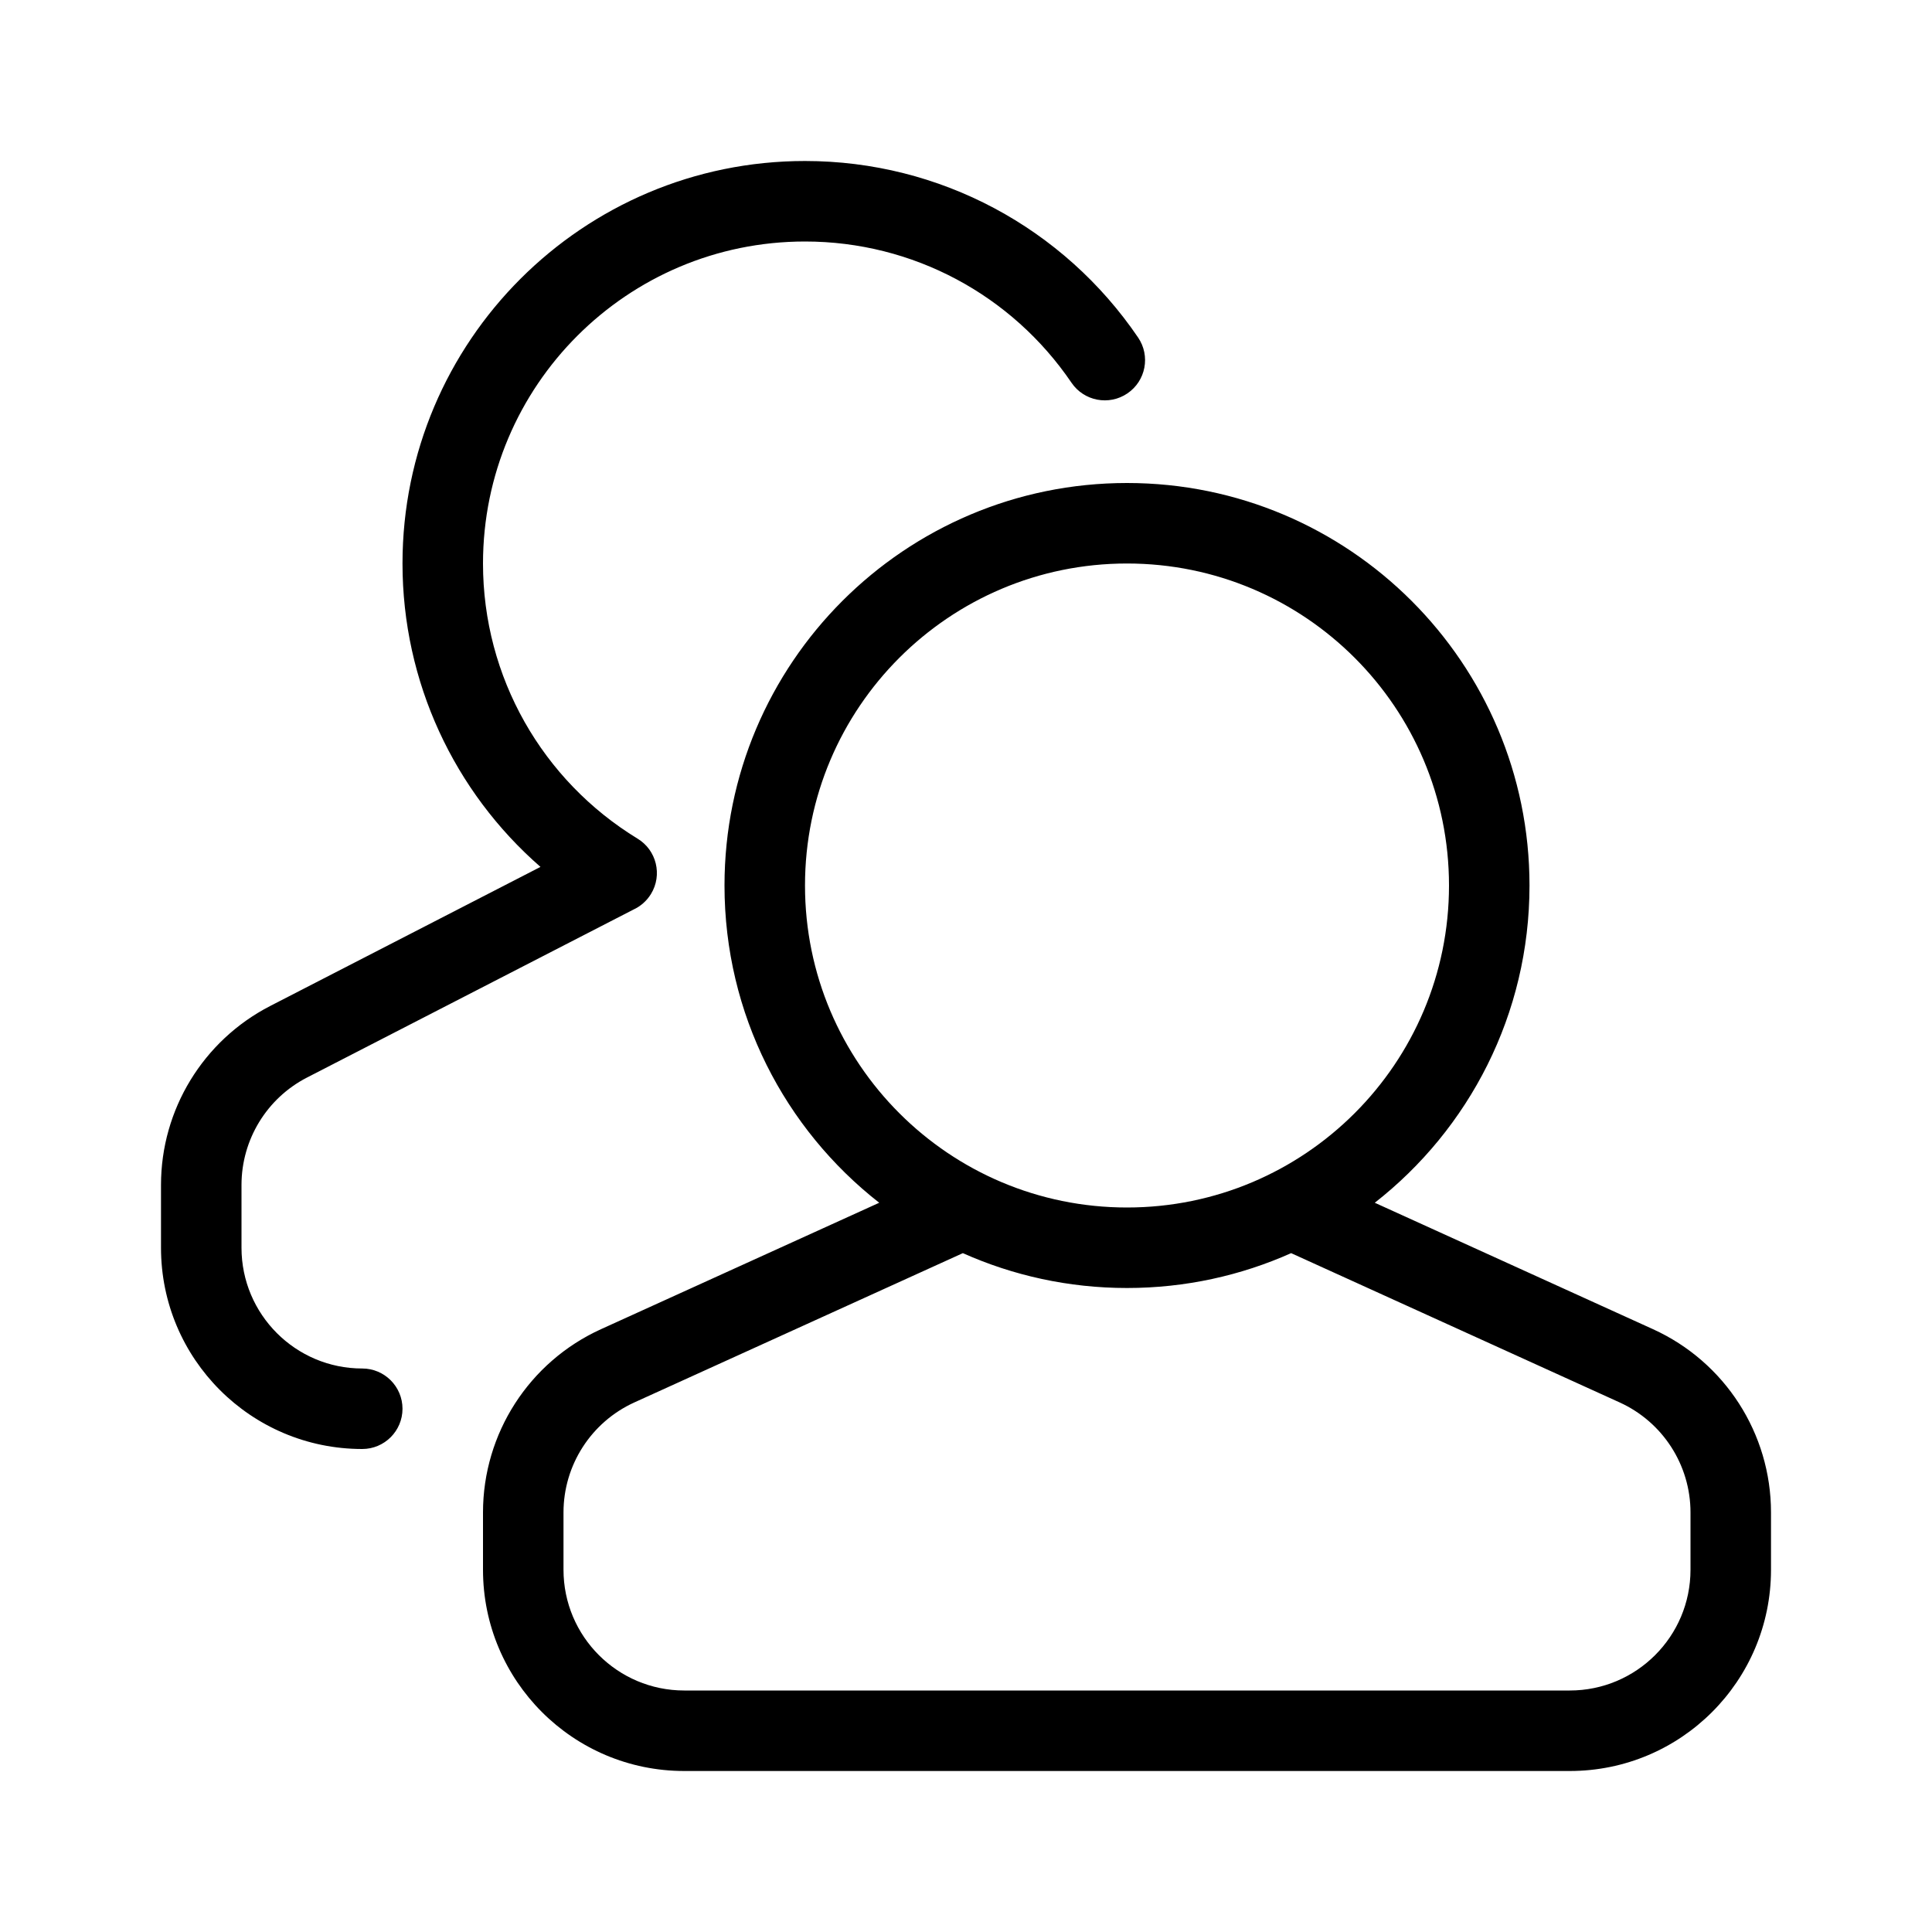
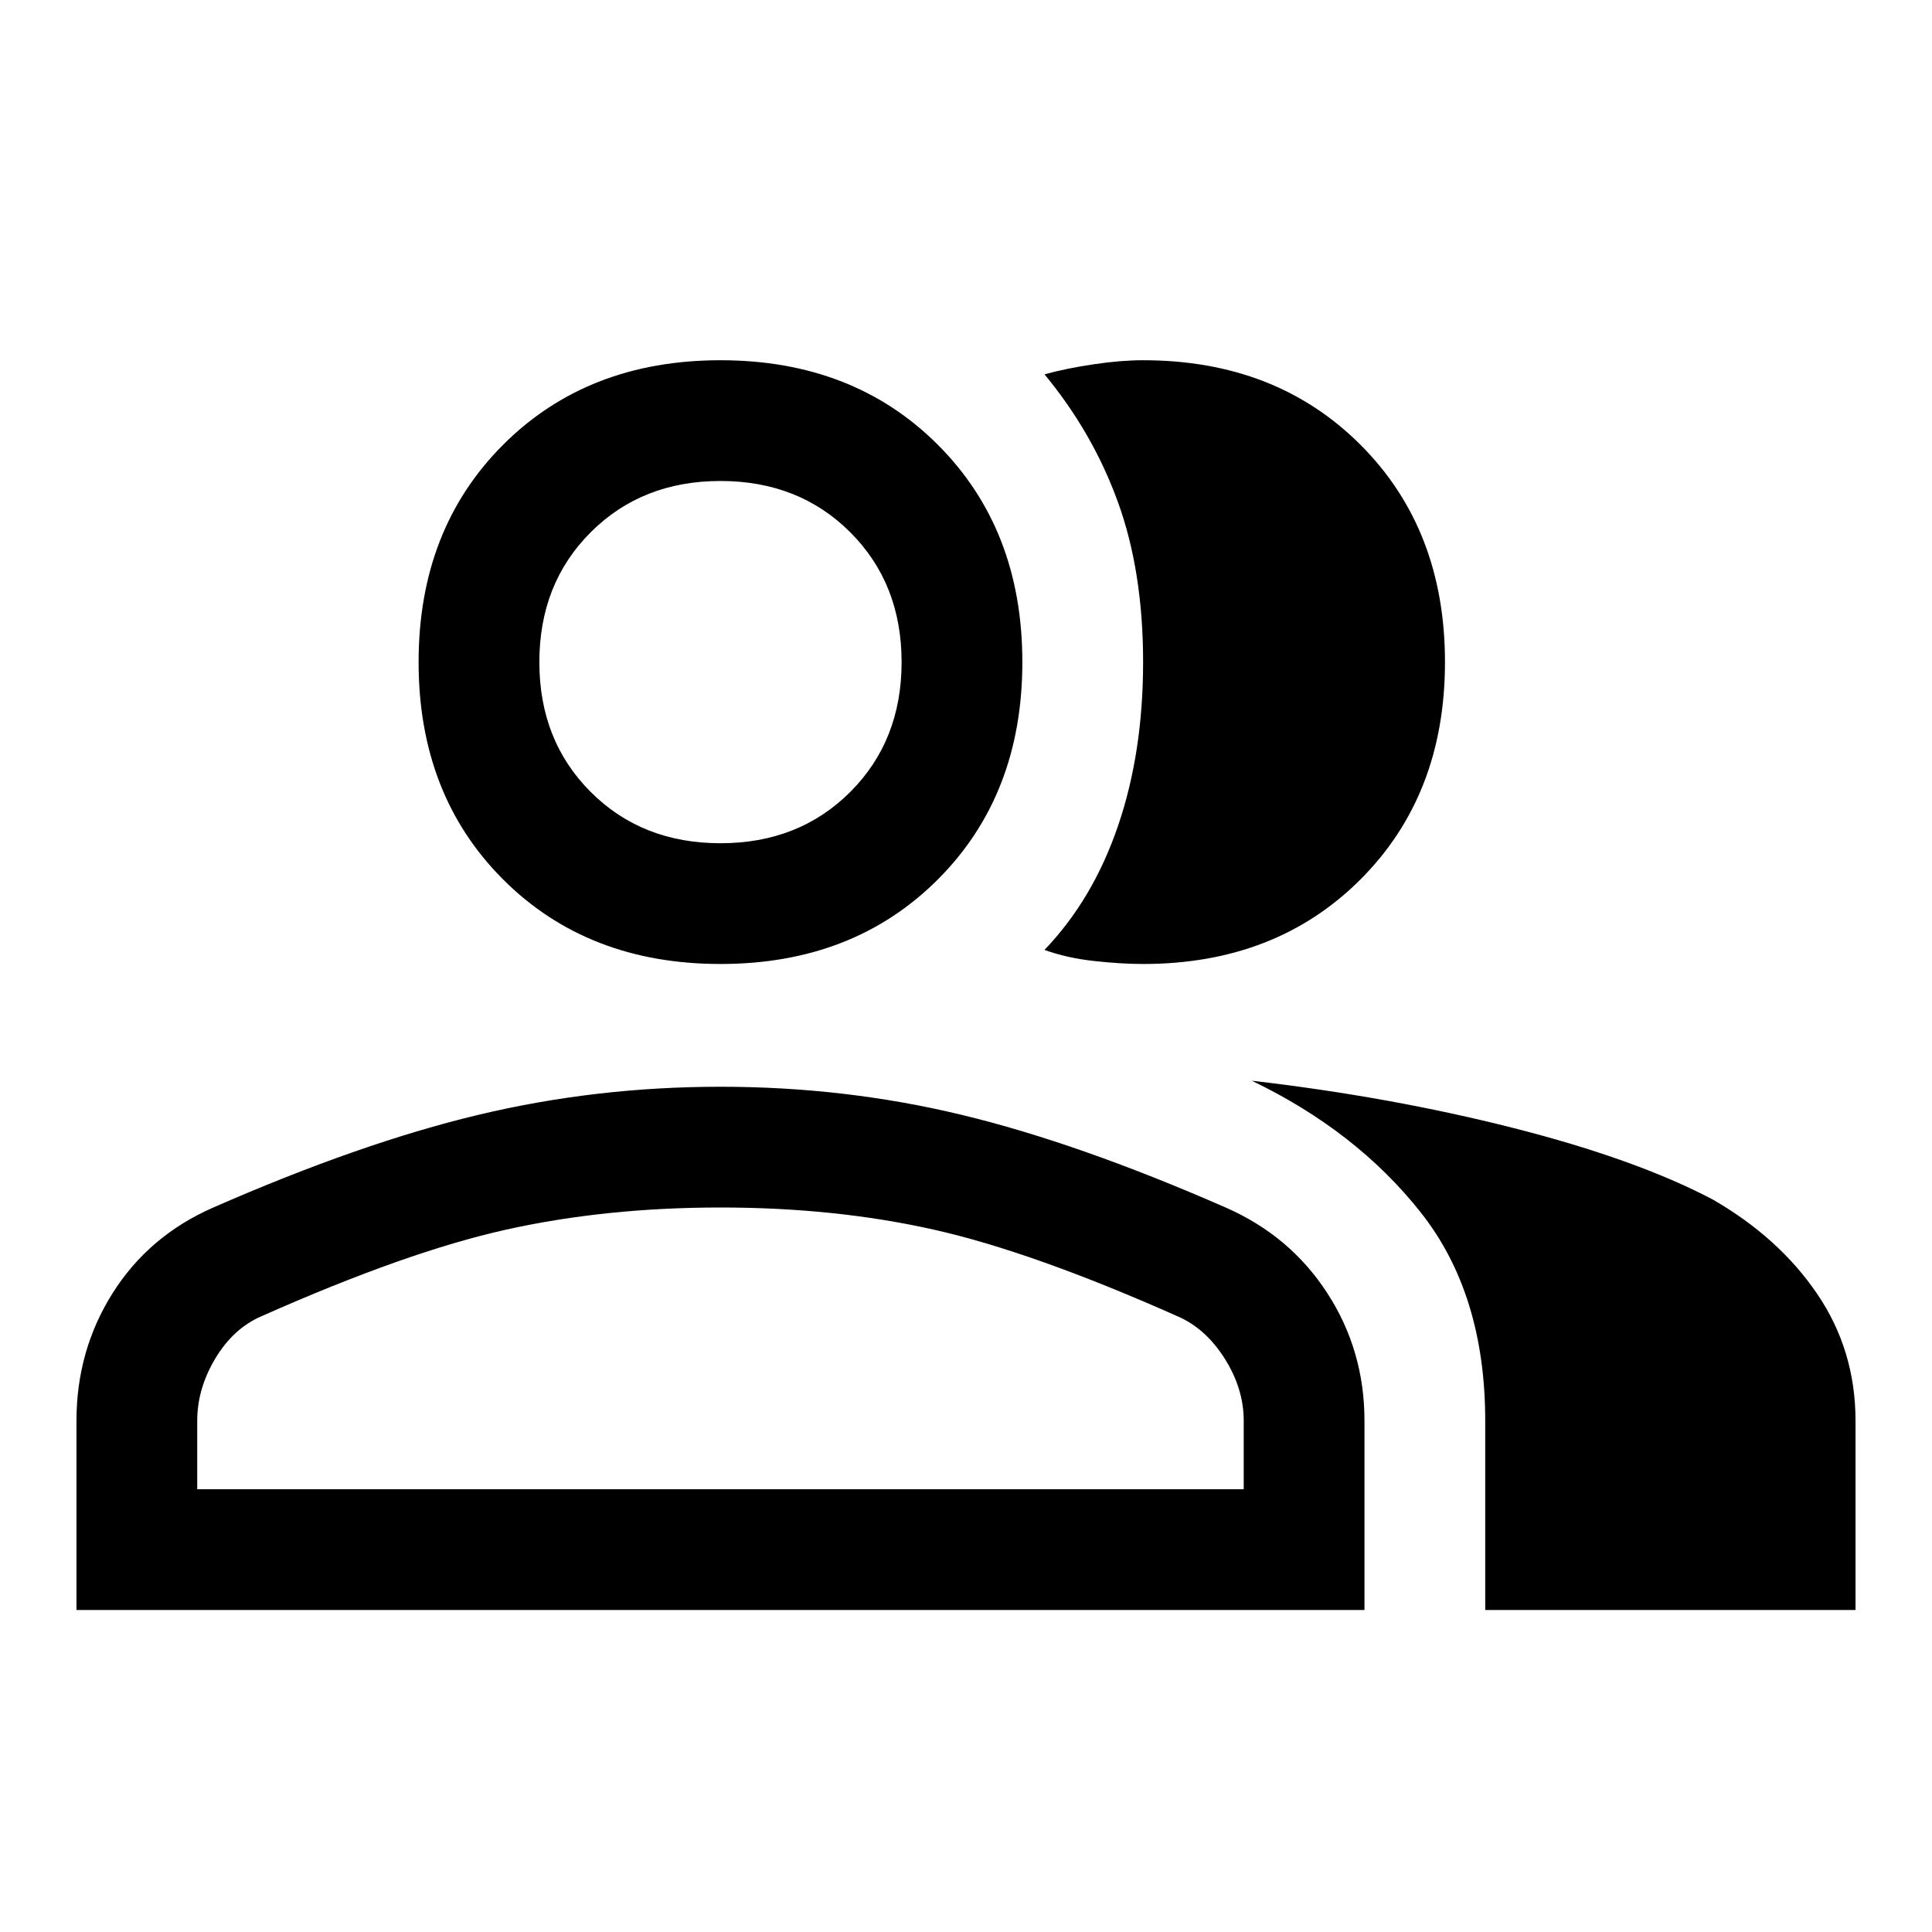
- <svg xmlns="http://www.w3.org/2000/svg" width="24" height="24" viewBox="0 0 24 24">
-   <path d="M7.869,11.299 L3.813,13.386 C3.314,13.643 3,14.158 3,14.72 L3,15.5 C3,16.328 3.672,17 4.5,17 C4.776,17 5,17.224 5,17.5 C5,17.776 4.776,18 4.5,18 C3.119,18 2,16.881 2,15.5 L2,14.72 C2,13.784 2.523,12.926 3.356,12.497 L6.714,10.769 C5.642,9.834 5,8.472 5,7 C5,4.239 7.239,2 10,2 C11.677,2 13.213,2.832 14.138,4.193 C14.293,4.421 14.234,4.732 14.005,4.887 C13.777,5.042 13.466,4.983 13.311,4.755 C12.57,3.665 11.342,3 10,3 C7.791,3 6,4.791 6,7 C6,8.412 6.737,9.696 7.92,10.418 C8.156,10.561 8.231,10.869 8.087,11.105 C8.033,11.193 7.956,11.259 7.869,11.299 L7.869,11.299 Z M11.961,15.567 L7.879,17.422 C7.344,17.666 7,18.2 7,18.788 L7,19.5 C7,20.328 7.672,21 8.5,21 L19.5,21 C20.328,21 21,20.328 21,19.5 L21,18.788 C21,18.2 20.656,17.666 20.121,17.422 L16.039,15.567 C15.416,15.845 14.726,16 14,16 C13.274,16 12.584,15.845 11.961,15.567 L11.961,15.567 Z M10.922,14.941 C9.752,14.026 9,12.601 9,11 C9,8.239 11.239,6 14,6 C16.761,6 19,8.239 19,11 C19,12.601 18.248,14.026 17.078,14.941 L20.535,16.512 C21.427,16.918 22,17.807 22,18.788 L22,19.5 C22,20.881 20.881,22 19.5,22 L8.5,22 C7.119,22 6,20.881 6,19.5 L6,18.788 C6,17.807 6.573,16.918 7.465,16.512 L10.922,14.941 L10.922,14.941 Z M14,15 C16.209,15 18,13.209 18,11 C18,8.791 16.209,7 14,7 C11.791,7 10,8.791 10,11 C10,13.209 11.791,15 14,15 Z" />
+ <svg xmlns="http://www.w3.org/2000/svg" height="48" viewBox="0 -960 960 960" width="48">
+   <path d="M38-160v-94q0-35 18-63.5t50-42.5q73-32 131.5-46T358-420q62 0 120 14t131 46q32 14 50.5 42.5T678-254v94H38Zm700 0v-94q0-63-32-103.5T622-423q69 8 130 23.5t99 35.5q33 19 52 47t19 63v94H738ZM358-481q-66 0-108-42t-42-108q0-66 42-108t108-42q66 0 108 42t42 108q0 66-42 108t-108 42Zm360-150q0 66-42 108t-108 42q-11 0-24.5-1.5T519-488q24-25 36.5-61.5T568-631q0-45-12.5-79.5T519-774q11-3 24.5-5t24.5-2q66 0 108 42t42 108ZM98-220h520v-34q0-16-9.5-31T585-306q-72-32-121-43t-106-11q-57 0-106.5 11T130-306q-14 6-23 21t-9 31v34Zm260-321q39 0 64.5-25.5T448-631q0-39-25.5-64.5T358-721q-39 0-64.5 25.5T268-631q0 39 25.5 64.5T358-541Zm0 321Zm0-411Z" />
</svg>
